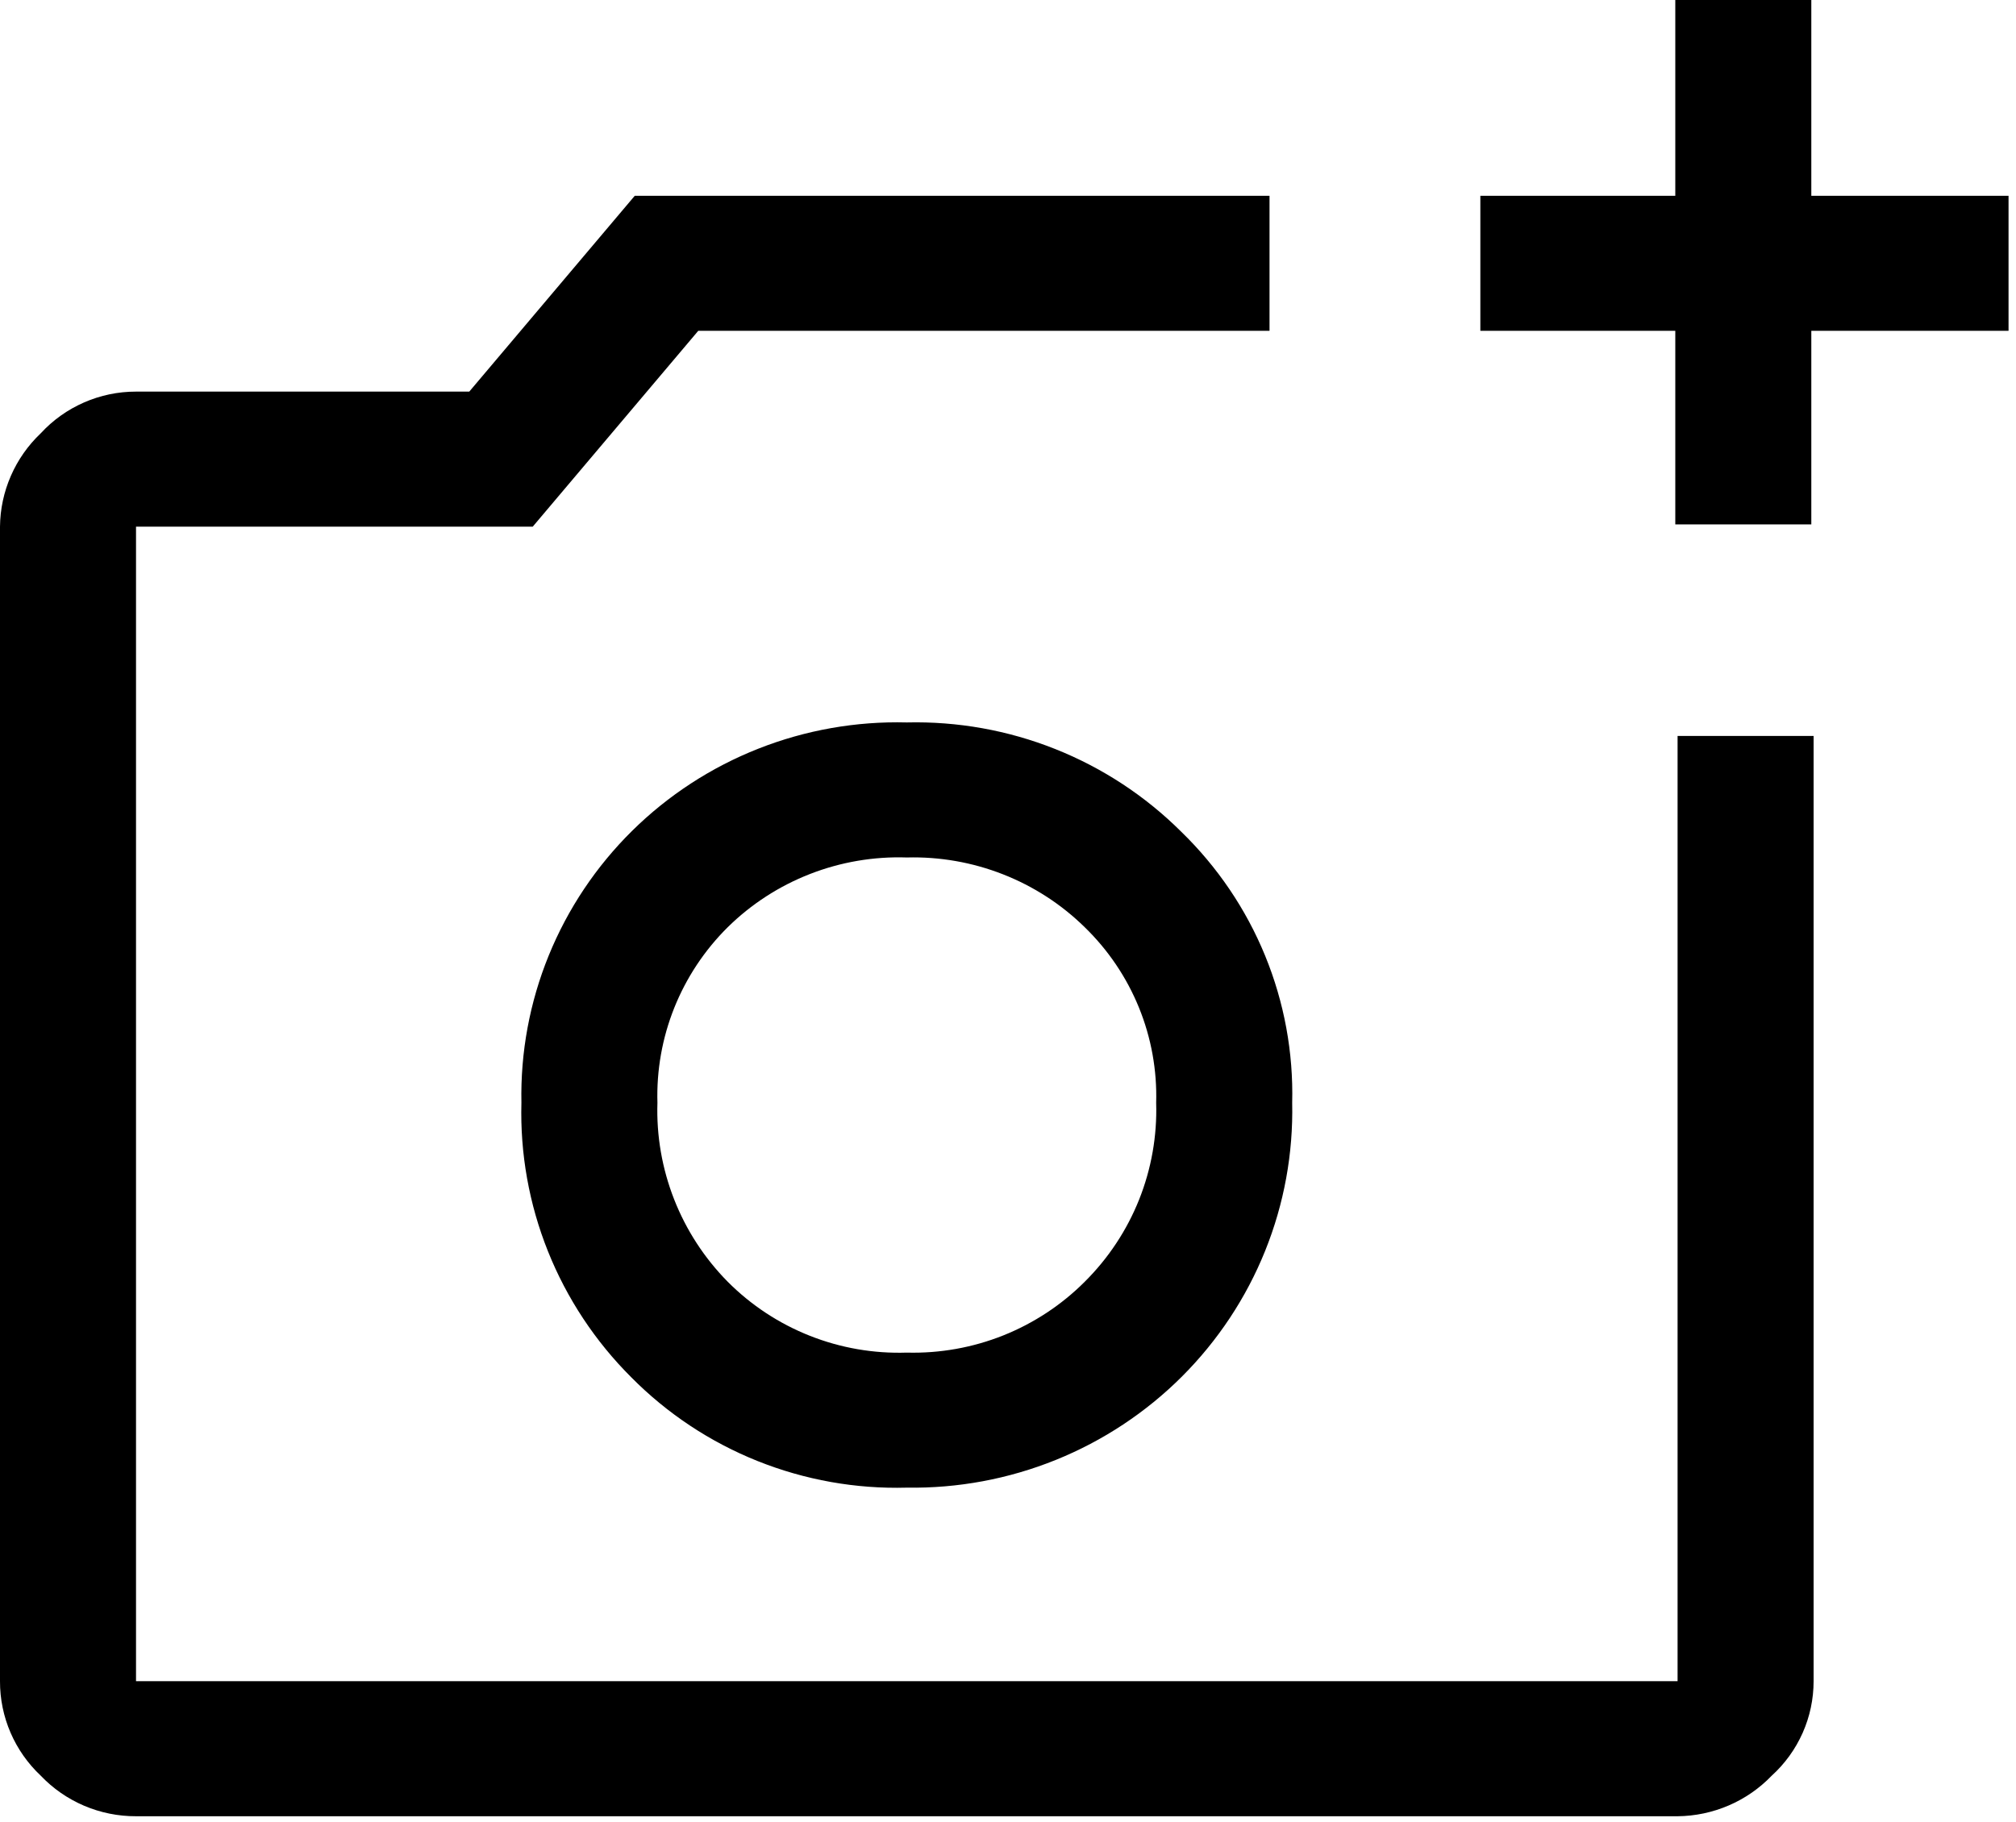
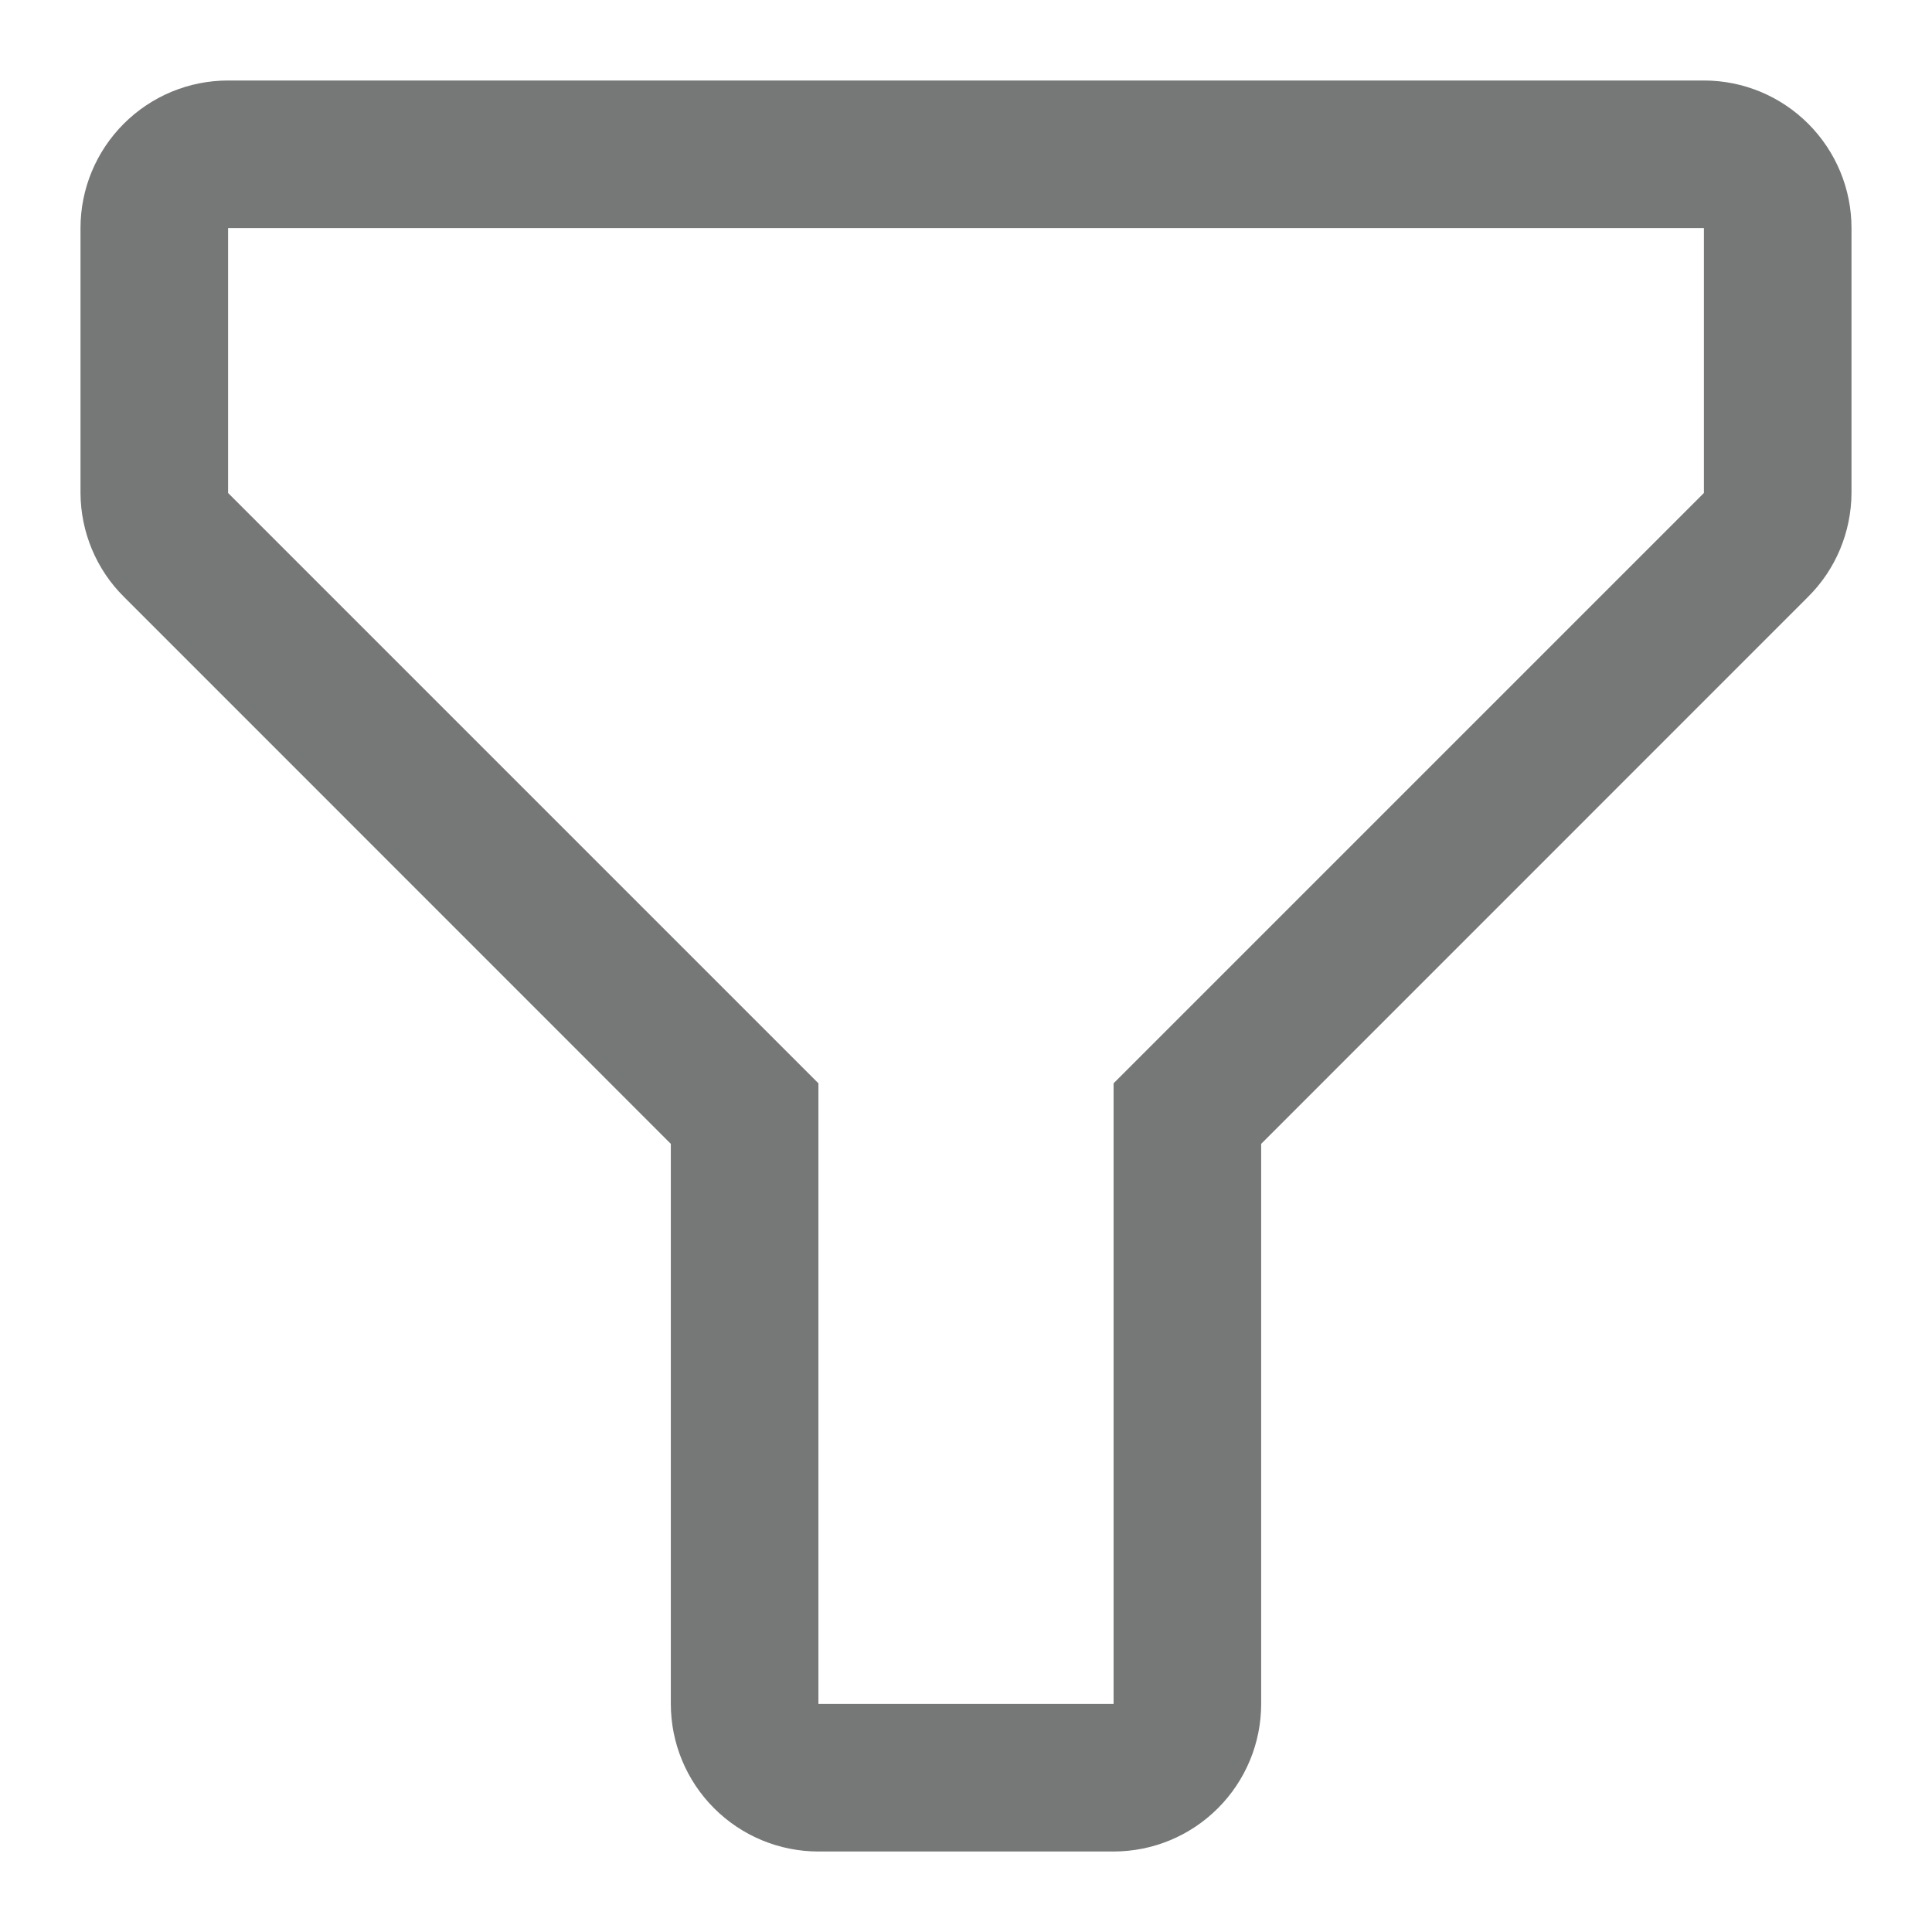
- <svg xmlns="http://www.w3.org/2000/svg" width="83" height="75" viewBox="0 0 83 75" fill="none">
-   <path d="M68.973 21.595V13.624H60.947V8.063H68.973V0H74.573V8.063H82.693V13.624H74.573V21.595H68.973ZM5.6 74.795C4.867 74.797 4.14 74.651 3.466 74.364C2.792 74.077 2.184 73.656 1.68 73.127C1.147 72.626 0.723 72.023 0.434 71.353C0.145 70.684 -0.002 69.963 1.36144e-05 69.234V21.688C0.007 20.968 0.159 20.256 0.448 19.596C0.736 18.935 1.155 18.338 1.68 17.841C2.177 17.301 2.783 16.869 3.458 16.574C4.133 16.278 4.862 16.126 5.6 16.127H19.32L26.133 8.063H52.267V13.624H28.747L21.933 21.688H5.6V69.234H69.067V30.307H74.667V69.234C74.667 69.967 74.514 70.691 74.217 71.361C73.919 72.032 73.485 72.633 72.94 73.127C72.439 73.648 71.839 74.064 71.174 74.35C70.508 74.637 69.792 74.788 69.067 74.795H5.6ZM37.333 61.263C39.434 61.296 41.52 60.908 43.466 60.122C45.412 59.336 47.179 58.168 48.66 56.689C50.141 55.209 51.307 53.448 52.087 51.511C52.867 49.574 53.245 47.501 53.2 45.415C53.252 43.341 52.873 41.279 52.086 39.357C51.299 37.435 50.121 35.696 48.627 34.246C47.15 32.776 45.387 31.619 43.445 30.846C41.504 30.073 39.424 29.701 37.333 29.751C35.243 29.697 33.163 30.065 31.22 30.832C29.276 31.599 27.51 32.749 26.027 34.213C24.544 35.677 23.375 37.425 22.591 39.35C21.807 41.275 21.425 43.338 21.467 45.415C21.41 47.506 21.782 49.586 22.56 51.53C23.338 53.474 24.506 55.24 25.993 56.722C27.468 58.212 29.236 59.385 31.187 60.166C33.138 60.947 35.23 61.321 37.333 61.263ZM37.333 55.702C35.968 55.747 34.608 55.511 33.339 55.008C32.07 54.506 30.92 53.748 29.96 52.783C29.002 51.812 28.252 50.659 27.755 49.392C27.258 48.126 27.023 46.773 27.067 45.415C27.027 44.077 27.263 42.746 27.76 41.503C28.258 40.26 29.006 39.13 29.96 38.185C30.927 37.232 32.08 36.486 33.348 35.992C34.616 35.498 35.972 35.266 37.333 35.312C38.687 35.275 40.033 35.511 41.293 36.005C42.552 36.498 43.697 37.24 44.66 38.185C45.626 39.124 46.386 40.25 46.892 41.495C47.398 42.739 47.639 44.073 47.6 45.415C47.642 46.777 47.403 48.134 46.898 49.401C46.392 50.668 45.63 51.819 44.66 52.783C43.704 53.74 42.561 54.493 41.301 54.996C40.041 55.498 38.691 55.738 37.333 55.702Z" fill="black" />
+ <svg xmlns="http://www.w3.org/2000/svg" width="18" height="18" viewBox="0 0 18 18" fill="none">
+   <path d="M10.375 17.25H7.625C7.26 17.25 6.911 17.105 6.653 16.847C6.395 16.589 6.25 16.24 6.25 15.875V10.657L1.156 5.562C0.897 5.306 0.752 4.957 0.75 4.593V2.125C0.75 1.76 0.895 1.411 1.153 1.153C1.411 0.895 1.76 0.75 2.125 0.75H15.875C16.24 0.75 16.589 0.895 16.847 1.153C17.105 1.411 17.25 1.76 17.25 2.125V4.593C17.248 4.957 17.103 5.306 16.844 5.562L11.75 10.657V15.875C11.75 16.24 11.605 16.589 11.347 16.847C11.089 17.105 10.74 17.25 10.375 17.25ZM2.125 2.125V4.593L7.625 10.093V15.875H10.375V10.093L15.875 4.593V2.125H2.125Z" fill="#767777" />
</svg>
